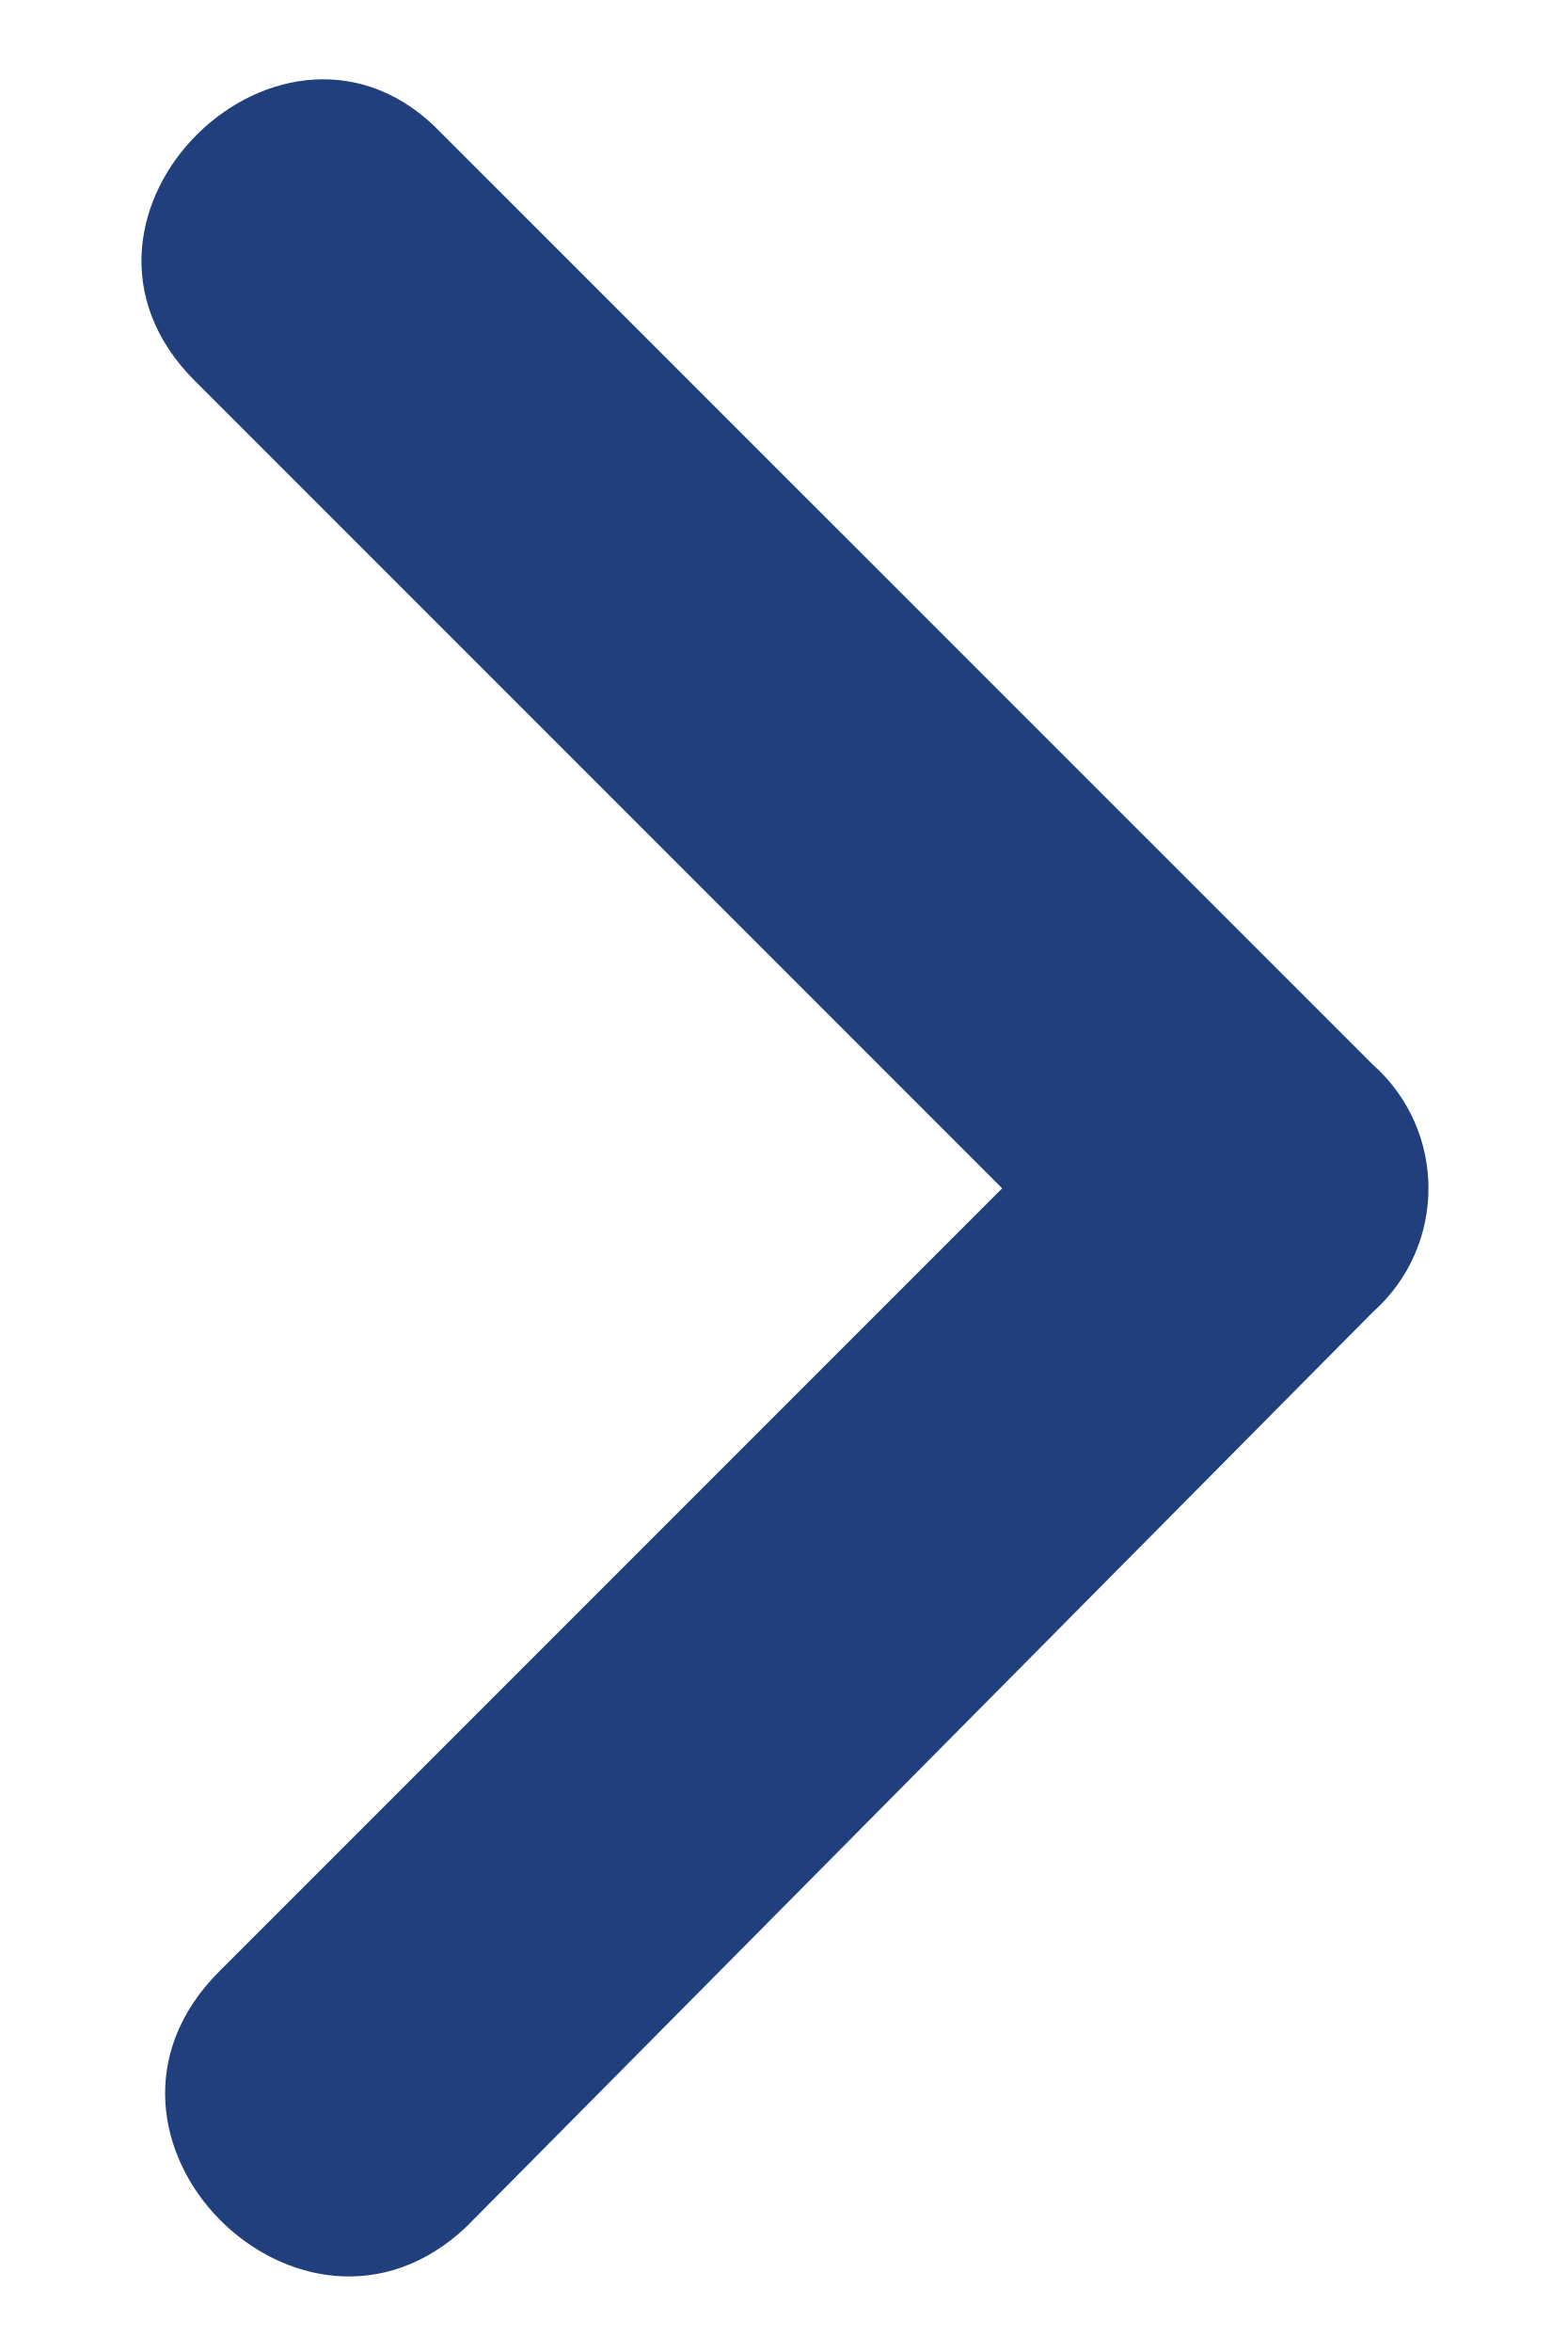
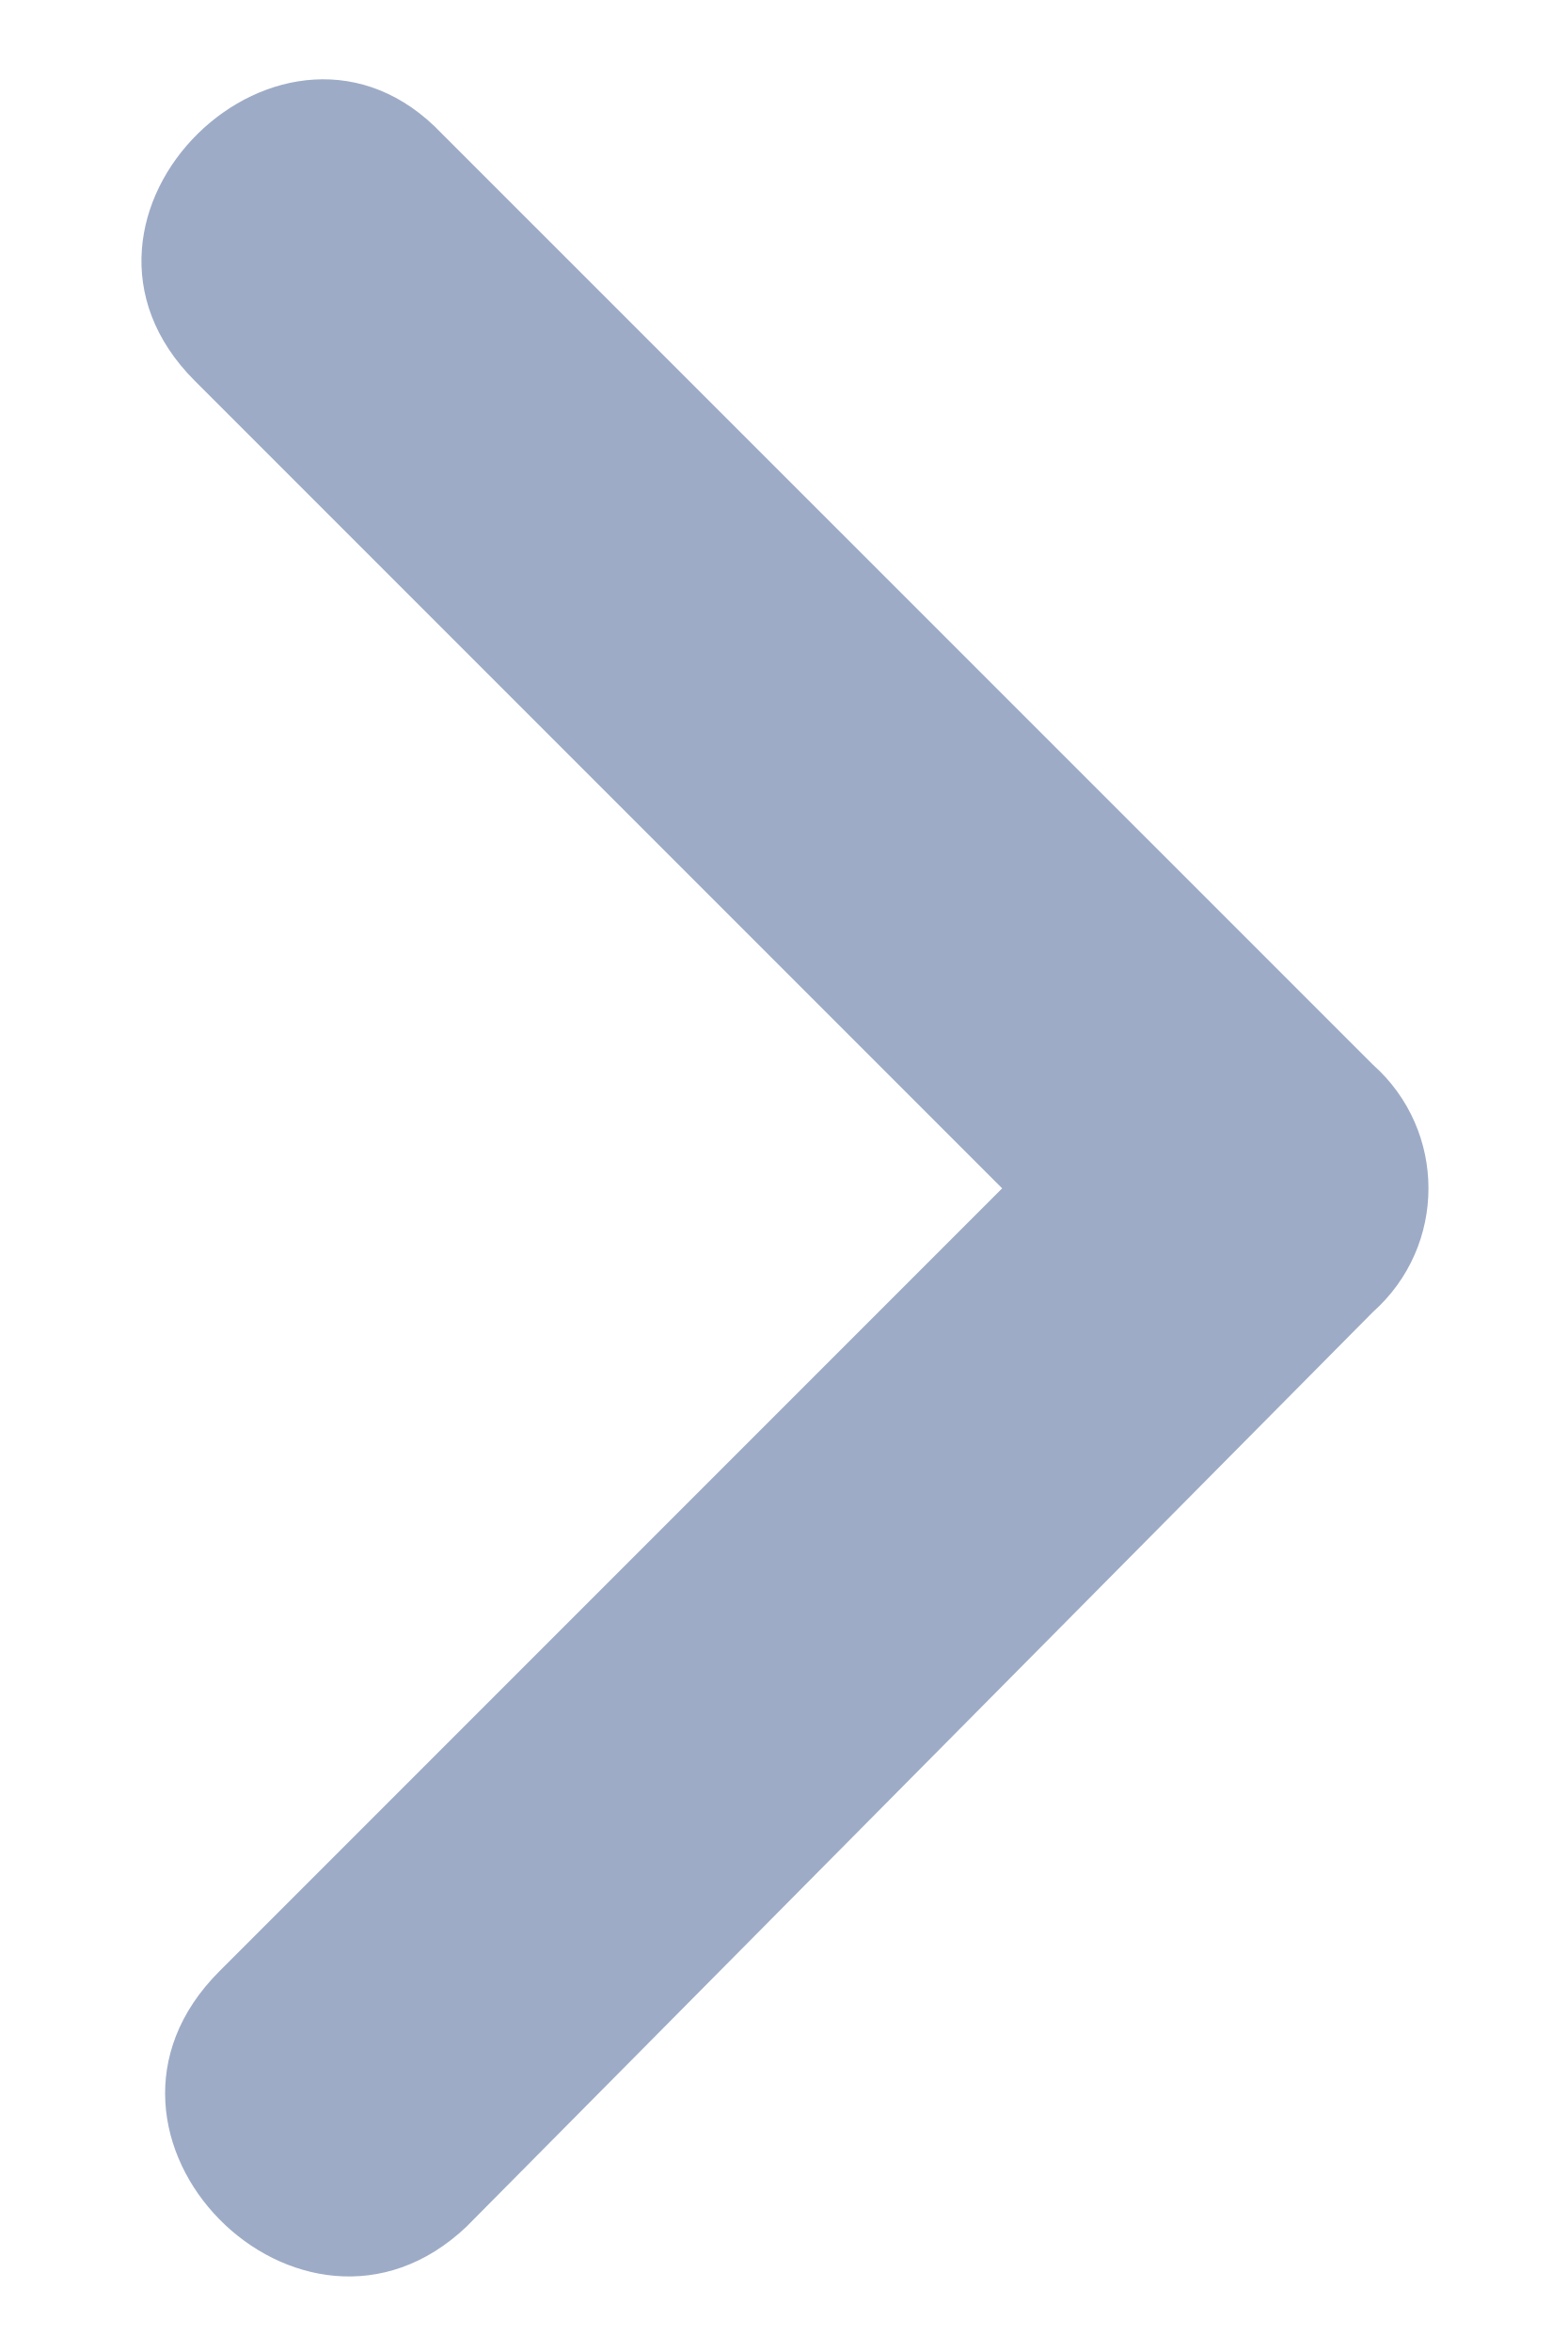
<svg xmlns="http://www.w3.org/2000/svg" width="8" height="12" viewBox="0 0 8 12" fill="none">
-   <path d="M0.994 1.943C0.153 1.102 1.457 -0.159 2.255 0.682L7.006 5.432C7.384 5.769 7.384 6.357 7.006 6.694L2.381 11.36C1.54 12.159 0.279 10.897 1.12 10.057L5.114 6.063L0.994 1.943Z" fill="#213F7D" />
+   <path d="M0.994 1.943C0.153 1.102 1.457 -0.159 2.255 0.682L7.006 5.432C7.384 5.769 7.384 6.357 7.006 6.694L2.381 11.36C1.54 12.159 0.279 10.897 1.12 10.057L5.114 6.063L0.994 1.943Z" fill="#21407d70" />
</svg>
